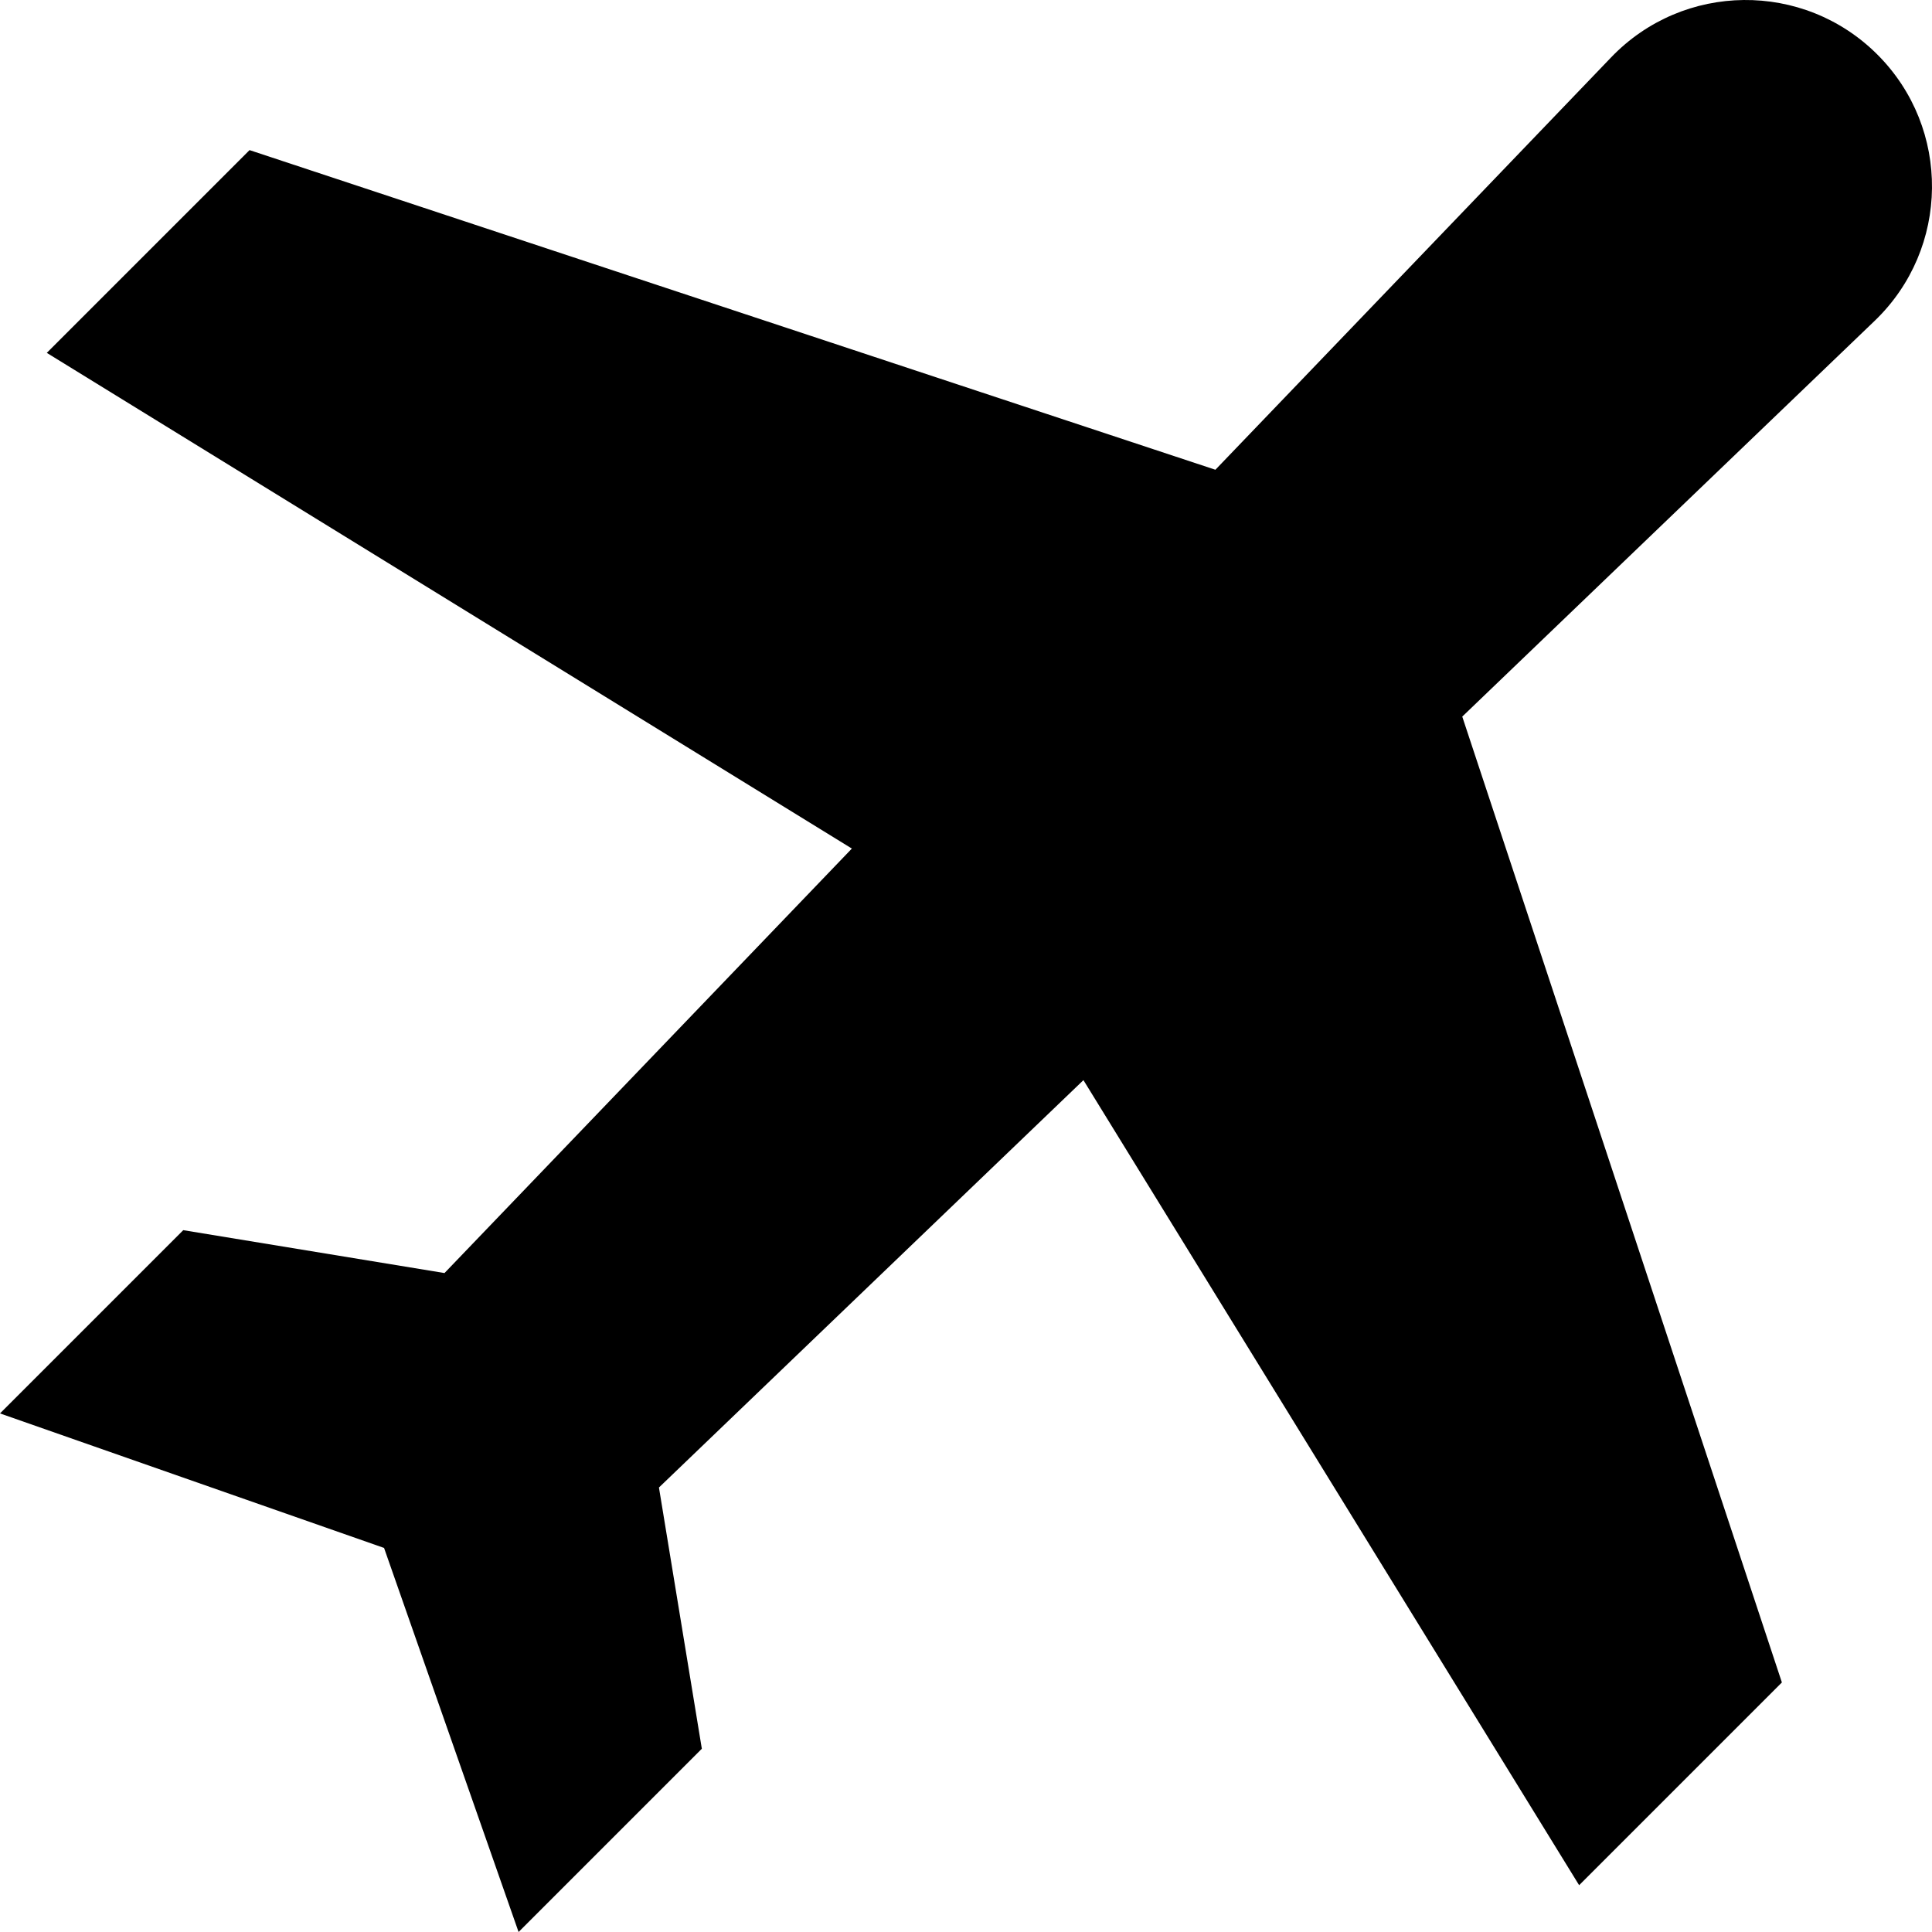
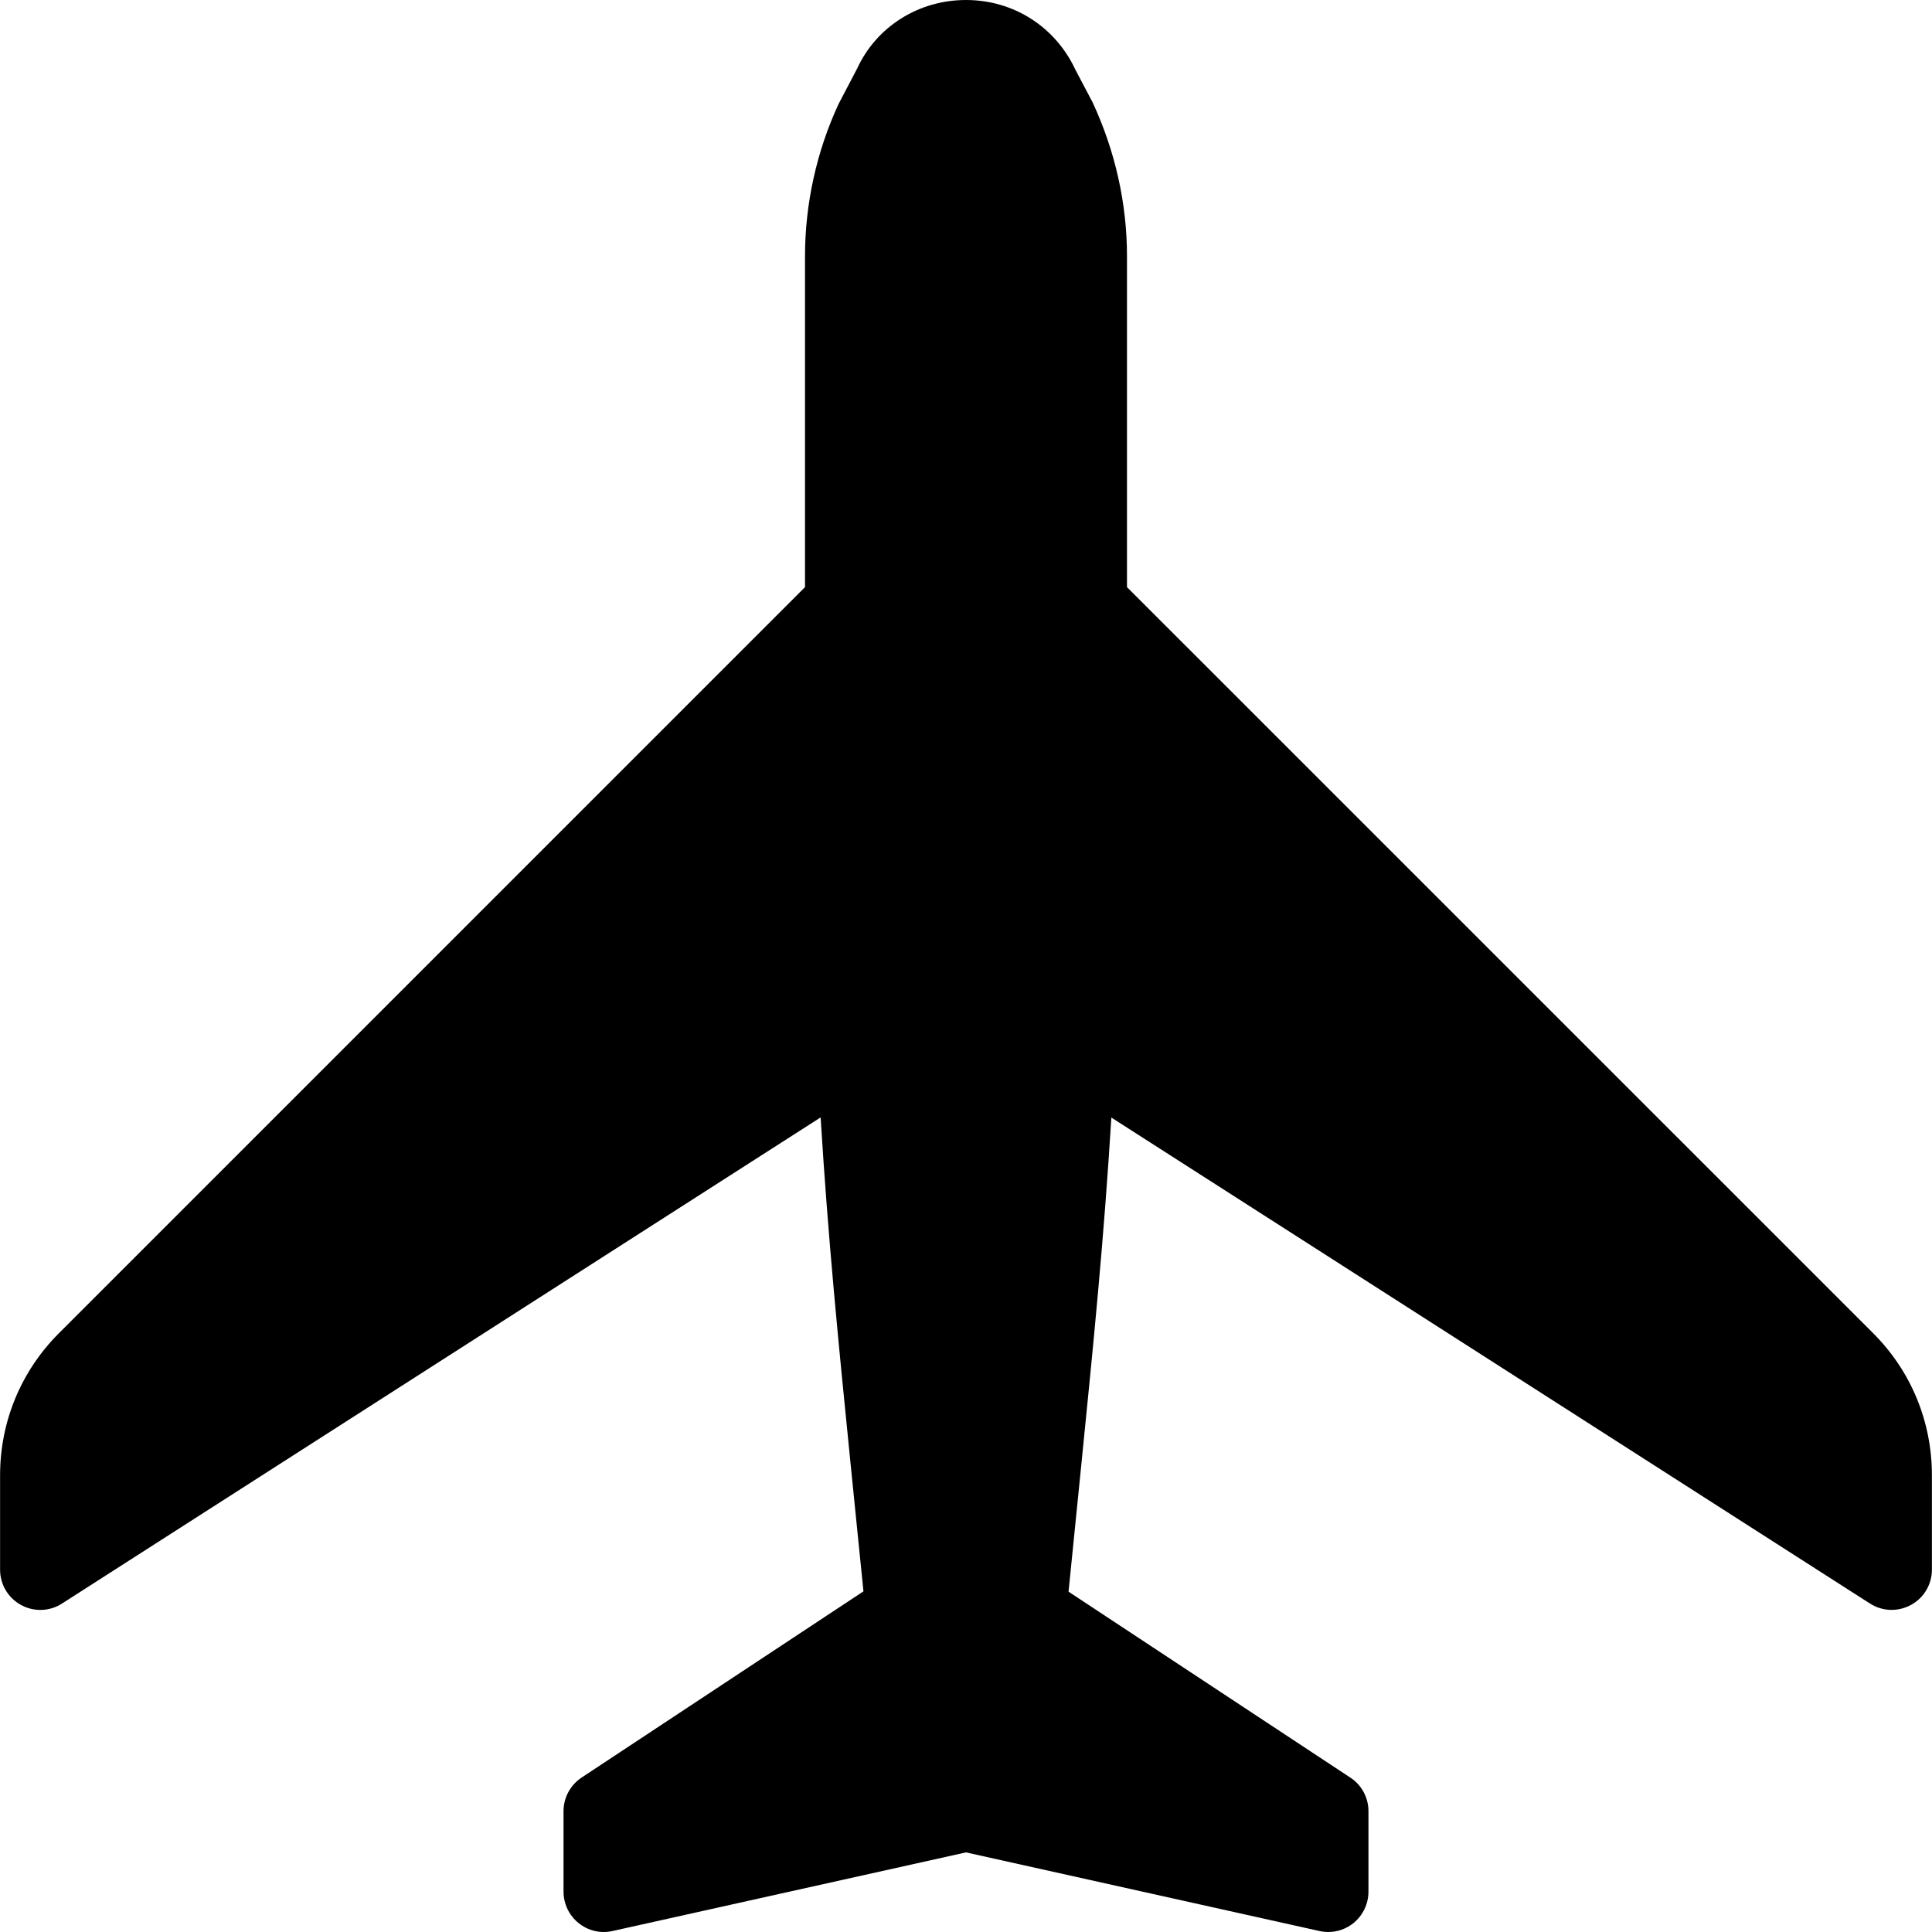
- <svg xmlns="http://www.w3.org/2000/svg" version="1.1" id="Capa_1" x="0px" y="0px" viewBox="0 0 512 512" style="enable-background:new 0 0 512 512;" xml:space="preserve">
+ <svg xmlns="http://www.w3.org/2000/svg" version="1.1" id="Capa_1" x="0px" y="0px" viewBox="0 0 512.043 512.043" style="enable-background:new 0 0 512.043 512.043;" xml:space="preserve">
  <g>
    <g>
-       <path d="M497.535,14.465c-19.569-19.568-51.395-19.241-70.557,0.726L322.092,124.488L66.131,39.781L12.4,93.513l213.352,131.365    L117.796,337.372l-69.231-11.366L0,374.571l101.78,35.649L137.429,512l48.565-48.565l-11.366-69.231l112.494-107.955    L418.487,499.6l53.732-53.732l-84.706-255.961L496.808,85.022C516.776,65.86,517.103,34.034,497.535,14.465z" />
+       <path d="M496.469,353.365l-197.781-197.76V67.904c0-13.845-3.072-27.797-9.131-40.811l-4.501-8.533    C279.744,7.104,268.629,0,256.021,0s-23.723,7.104-28.8,18.069l-4.971,9.493c-5.824,12.544-8.896,26.475-8.896,40.341v87.701    L15.637,353.323C5.568,363.392,0.021,376.768,0.021,391.019v25.003c0,3.904,2.133,7.488,5.547,9.344    c3.413,1.877,7.595,1.749,10.88-0.384l201.045-128.832c1.984,32.277,4.672,59.221,7.957,92.011l3.392,33.6l-74.688,49.344    c-3.008,2.005-4.8,5.333-4.8,8.917v21.333c0,3.221,1.472,6.293,3.989,8.32c2.539,2.048,5.845,2.816,8.981,2.112l93.696-20.843    l93.696,20.843c0.768,0.171,1.536,0.256,2.304,0.256c2.411,0,4.757-0.811,6.677-2.347c2.517-2.048,3.989-5.12,3.989-8.341v-21.333    c0-3.584-1.792-6.933-4.8-8.896l-74.688-49.28l3.392-33.707c3.285-32.747,5.973-59.669,7.957-91.947l201.045,128.789    c3.307,2.133,7.467,2.24,10.859,0.384c3.435-1.856,5.568-5.44,5.568-9.344v-25.003    C512.021,376.768,506.496,363.392,496.469,353.365z" />
    </g>
  </g>
  <g>
</g>
  <g>
</g>
  <g>
</g>
  <g>
</g>
  <g>
</g>
  <g>
</g>
  <g>
</g>
  <g>
</g>
  <g>
</g>
  <g>
</g>
  <g>
</g>
  <g>
</g>
  <g>
</g>
  <g>
</g>
  <g>
</g>
</svg>
